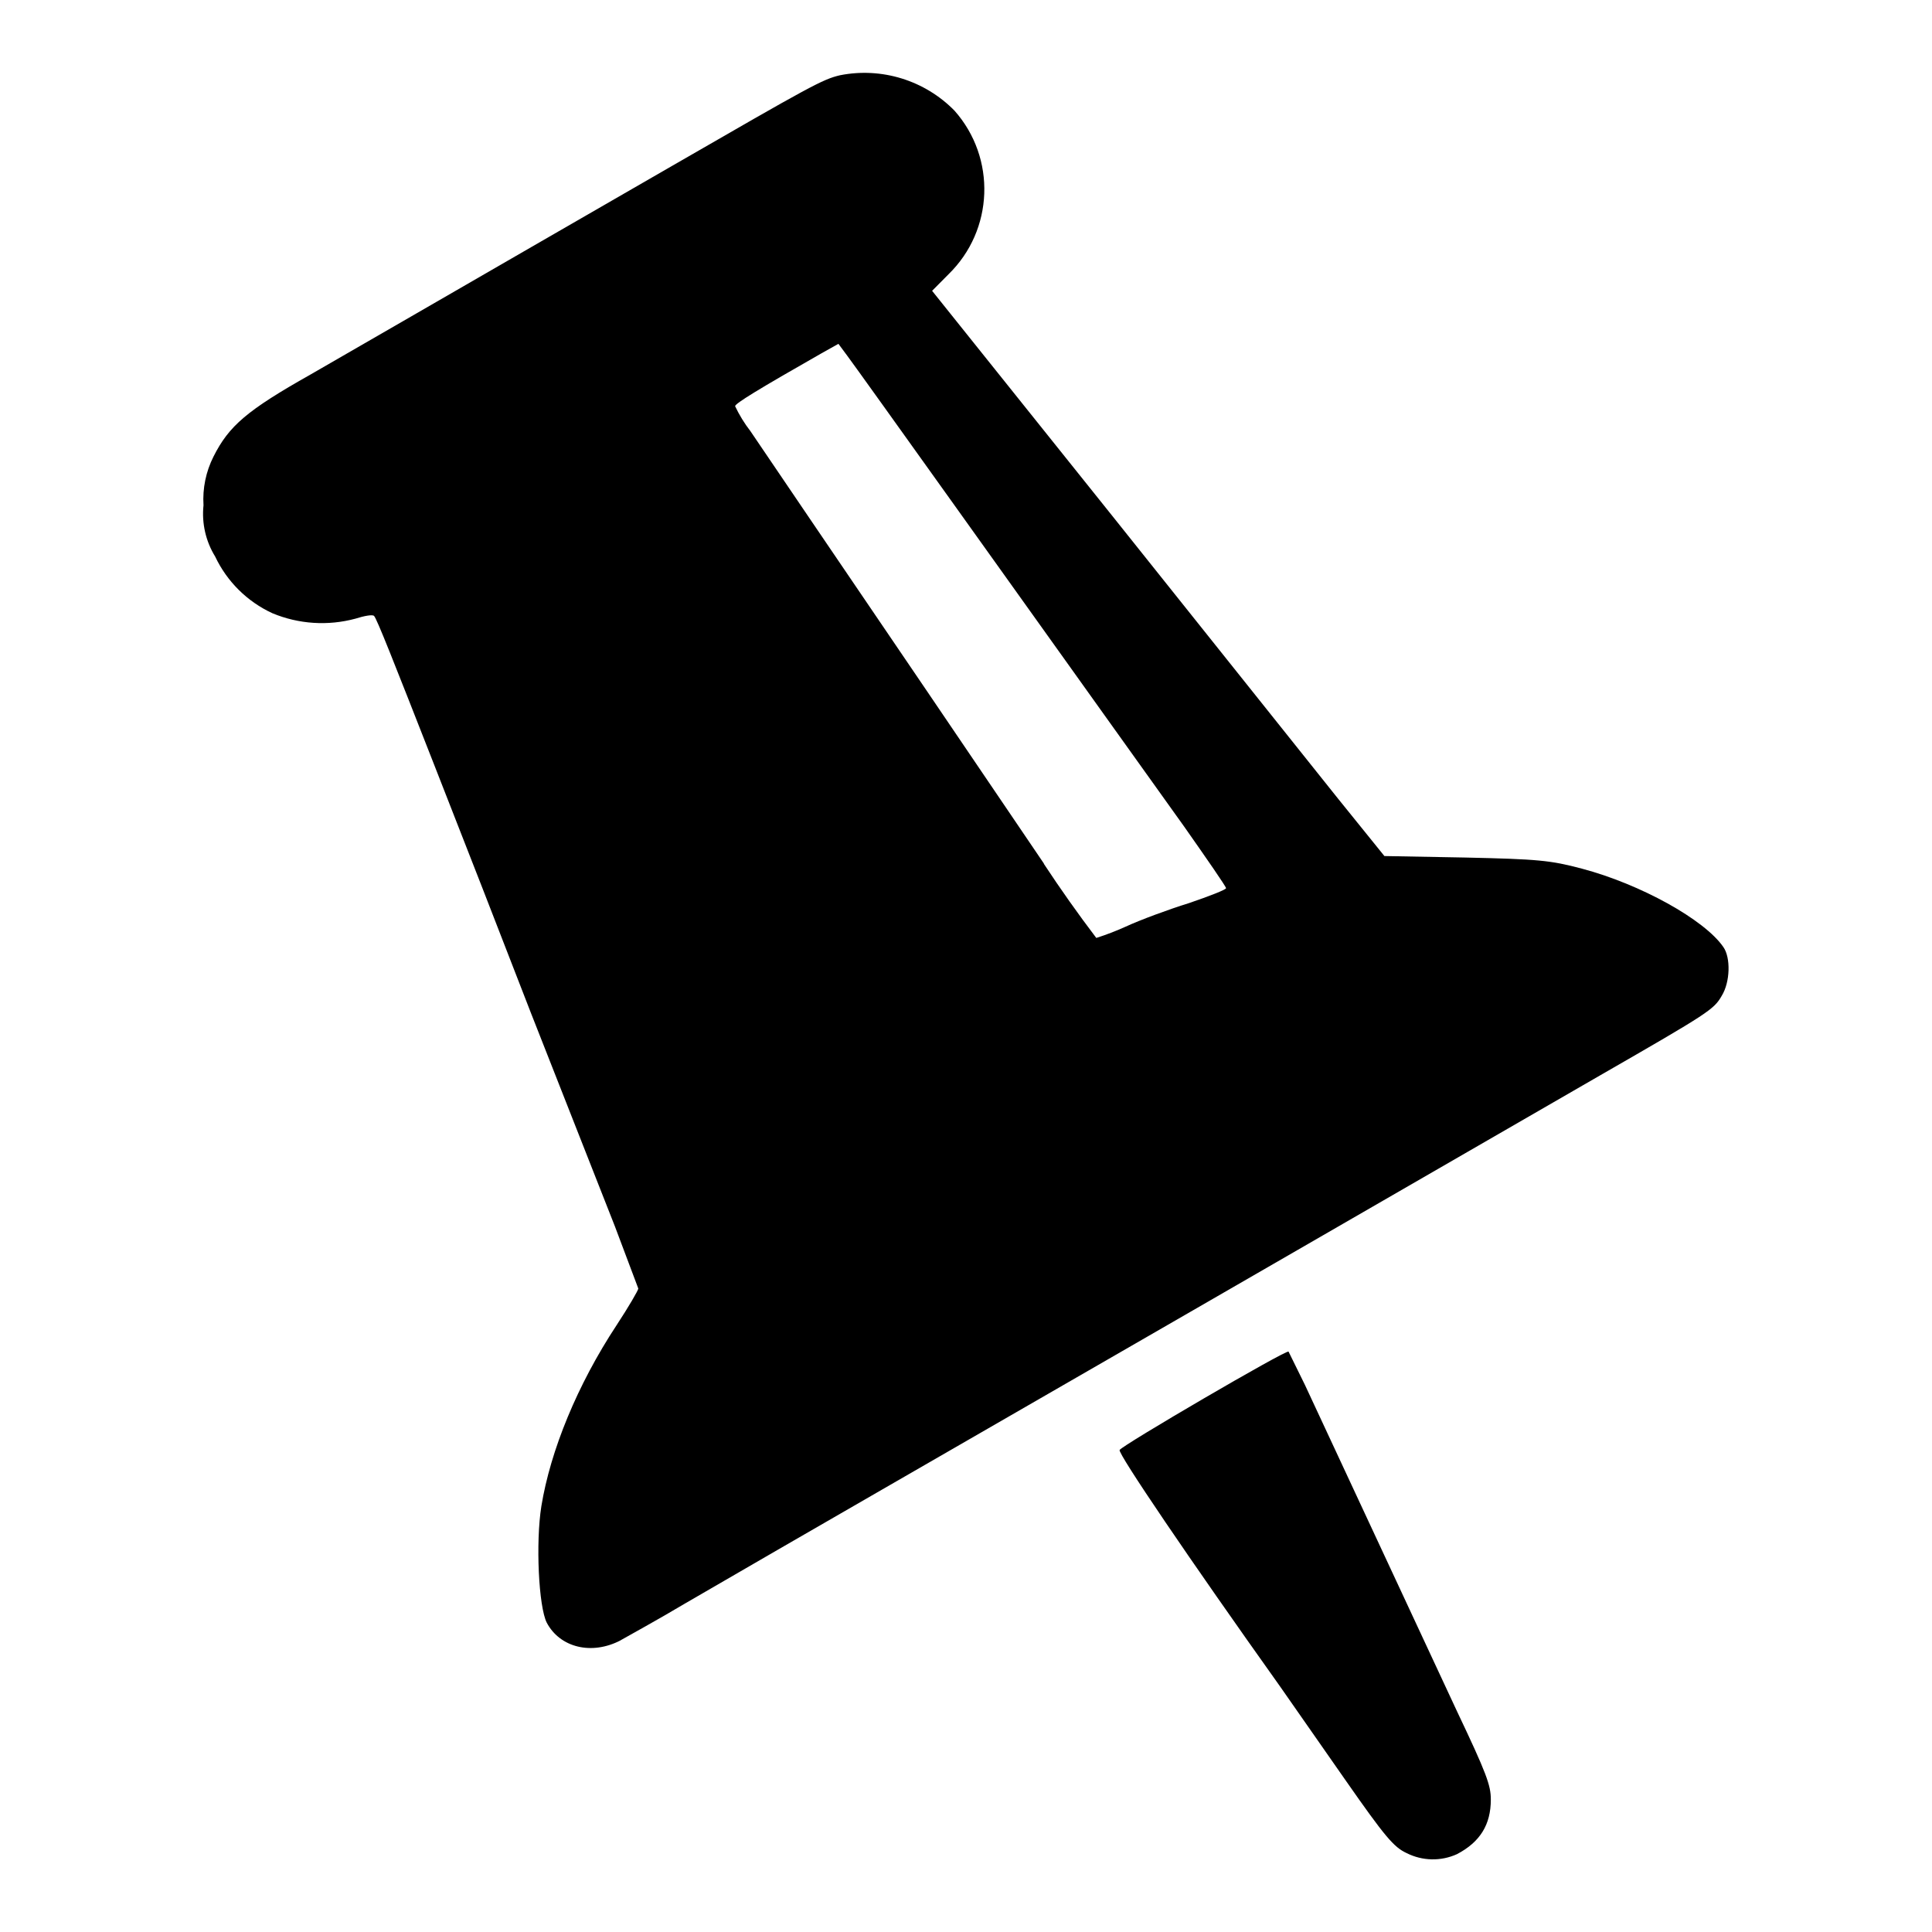
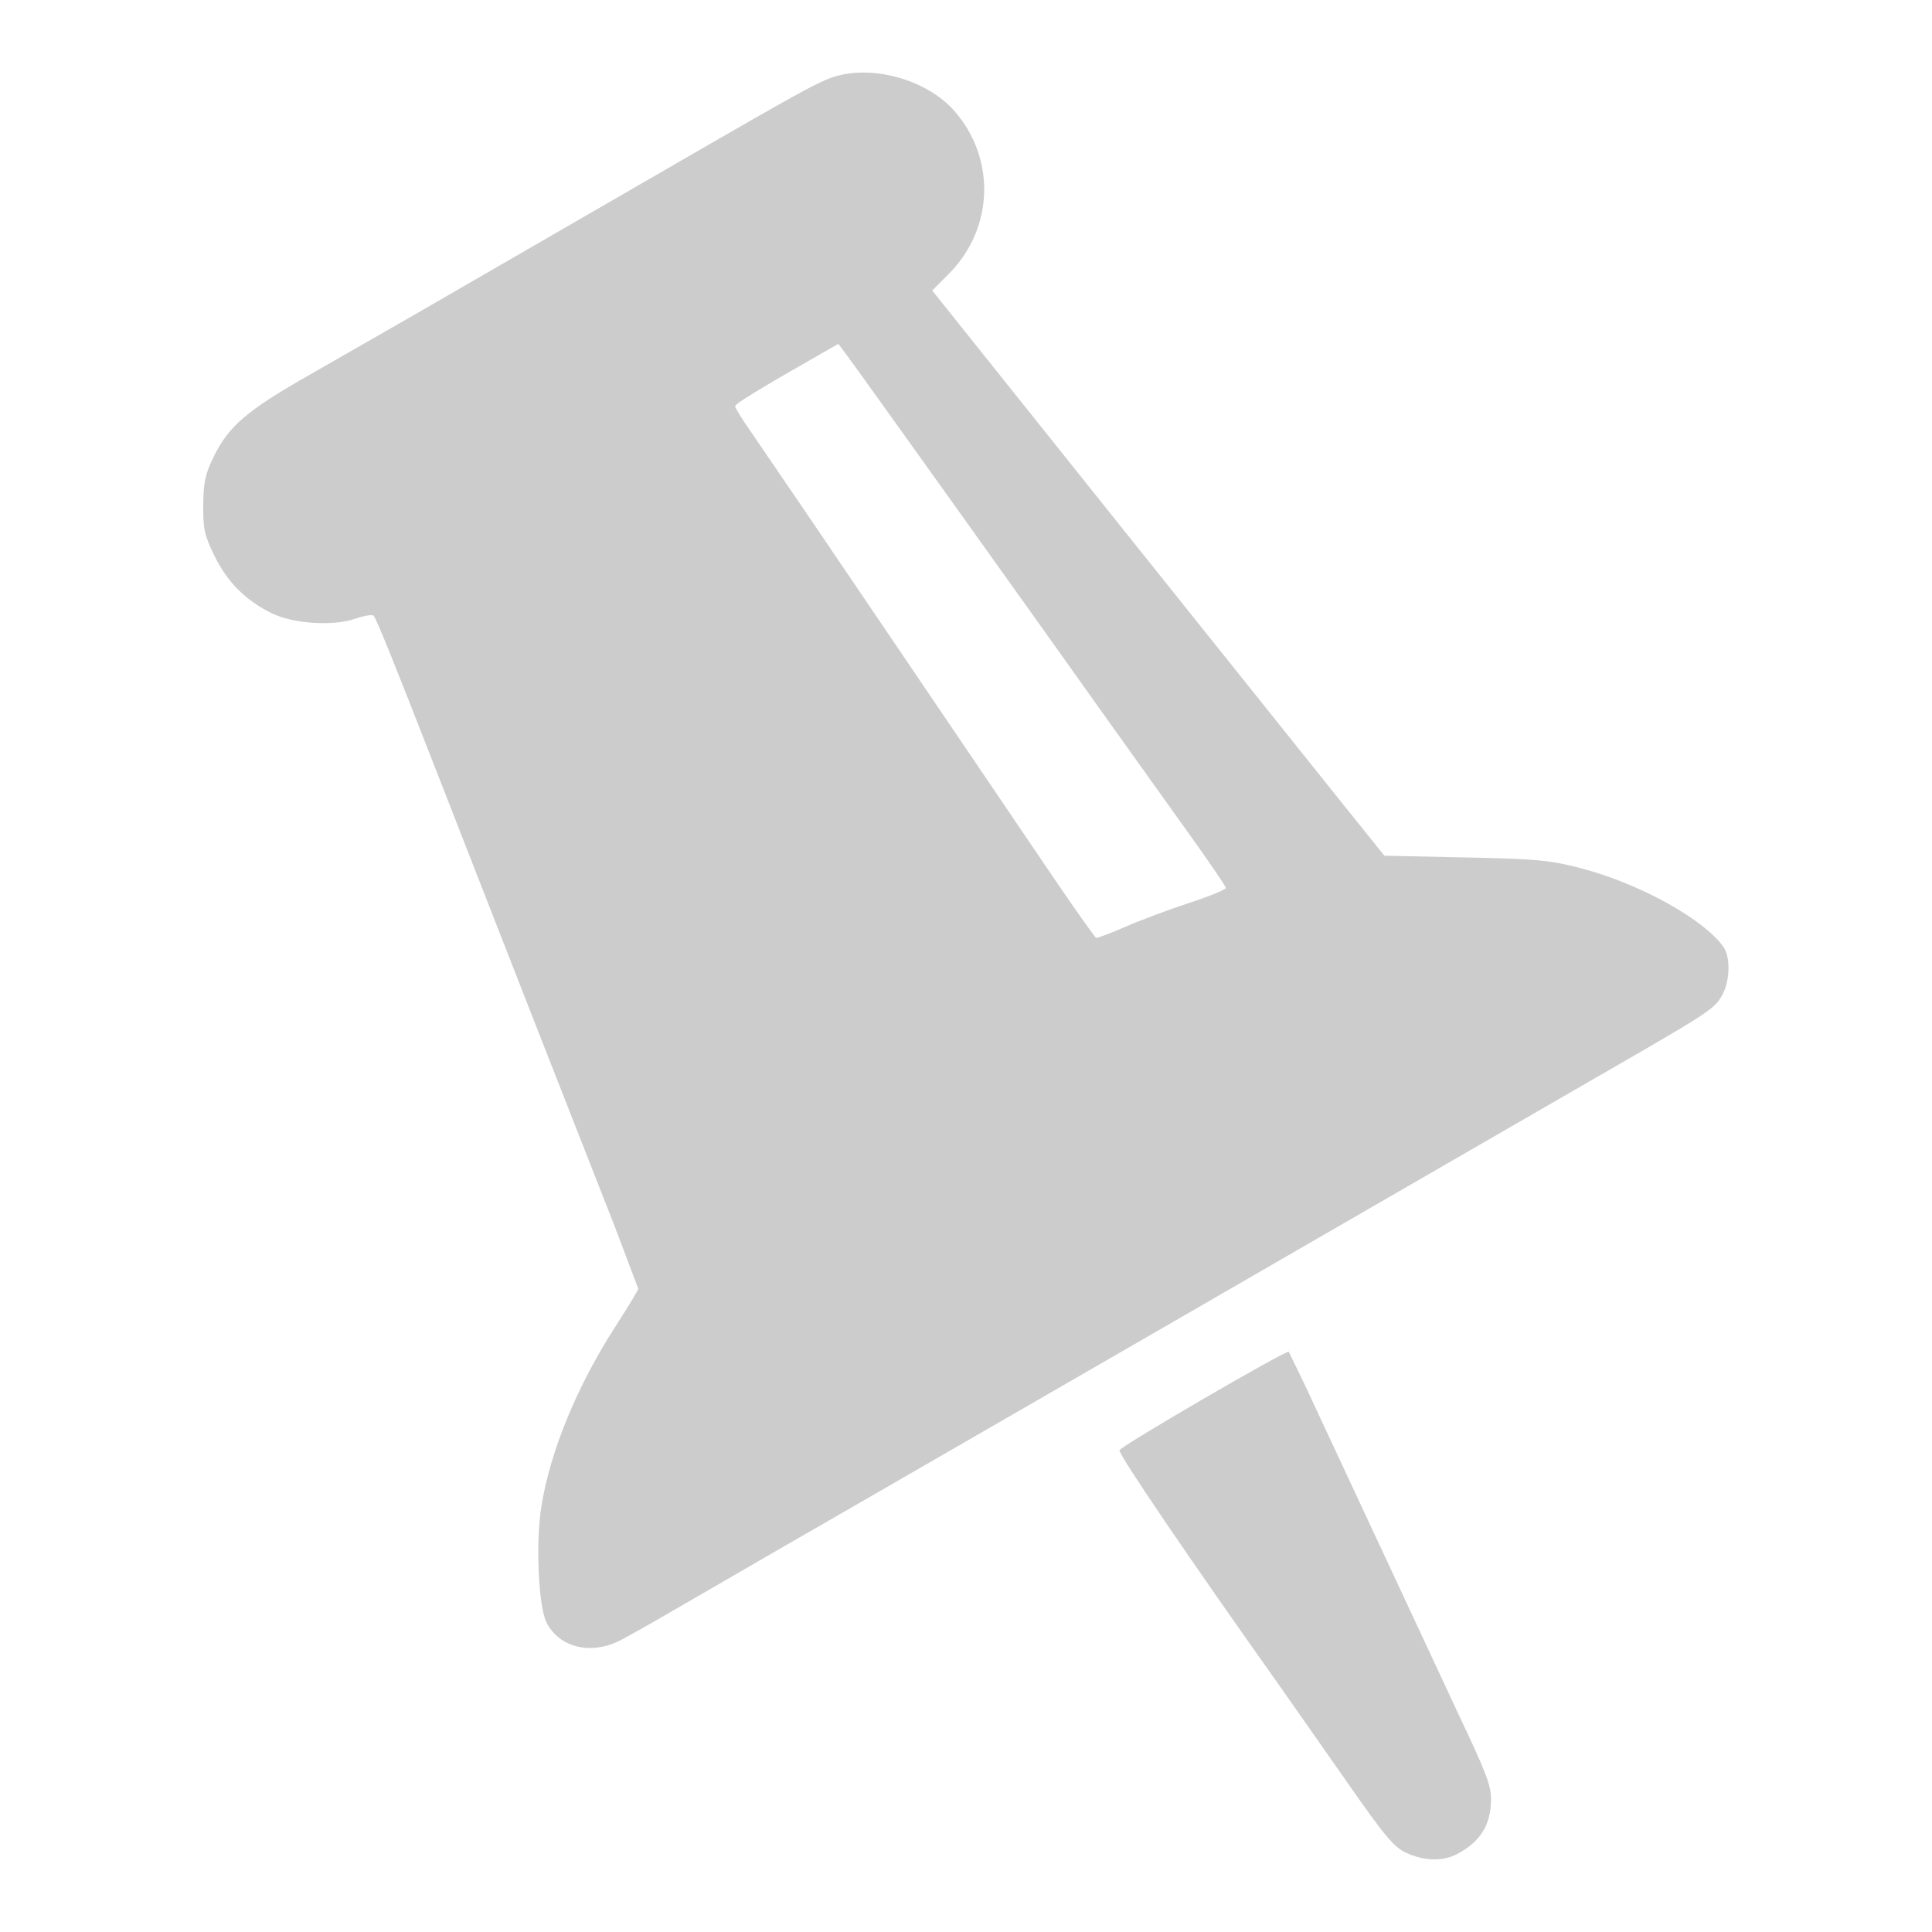
- <svg xmlns="http://www.w3.org/2000/svg" width="14.25" height="14.25">
-   <path d="M10.746 13.676c.172-.09.25-.219.25-.403 0-.105-.031-.191-.25-.652l-1.121-2.406-.121-.246c-.016-.016-1.234.695-1.246.726-.012.028.515.805 1.18 1.739l.488.699c.289.414.355.492.449.535a.43.43 0 0 0 .371.008m-6.168-1.578c.063-.036.277-.153.473-.27l.687-.398.766-.442L8.738 9.7l.832-.48 2.235-1.29c.8-.46.836-.484.894-.585.063-.102.067-.282.012-.36-.14-.203-.613-.464-1.043-.578-.234-.062-.324-.07-.86-.082l-.597-.011-.344-.426L8.2 3.8 6.875 2.145l.121-.122A.875.875 0 0 0 7.04.816a.93.93 0 0 0-.844-.261c-.129.03-.215.078-1.25.675l-1.03.594-.845.488-.78.45c-.47.265-.602.379-.716.605a.7.7 0 0 0-.074.36.6.6 0 0 0 .086.378.87.87 0 0 0 .422.418.95.95 0 0 0 .613.04c.063-.02.125-.032.137-.02.02.02.14.324.445 1.102l.356.91.355.914.621 1.578.172.457c0 .012-.07.133-.16.27-.29.44-.488.925-.555 1.335-.043.27-.02.743.04.86.097.183.331.242.546.129M7.7 6.37l-.868-1.28-.844-1.242-.453-.668a1 1 0 0 1-.113-.184c0-.02.172-.125.637-.39l.125-.07.066.089c.074.098 1.465 2.047 1.895 2.648l.59.825c.167.238.308.441.308.453 0 .011-.121.058-.273.11-.149.046-.36.124-.47.175a2 2 0 0 1-.214.082 10 10 0 0 1-.387-.547m0 0" />
+ <svg xmlns="http://www.w3.org/2000/svg" viewBox="0 0 19 19">
+   <path d="M-3068.907 720.103c-2.236-1.166-3.269-2.826-3.269-5.253 0-1.374.419-2.462 3.265-8.483l14.606-31.3 1.551-3.203c.207-.207 16.087 9.031 16.256 9.457.137.344-6.738 10.46-15.385 22.638l-6.355 9.069c-3.757 5.393-4.607 6.411-5.815 6.96-1.733.787-3.487.829-4.854.116zm80.308-20.544c-.836-.433-3.611-2.006-6.165-3.495l-8.945-5.181-9.977-5.748-29.072-16.78-10.838-6.266-29.072-16.789c-10.421-6-10.899-6.313-11.67-7.617-.78-1.321-.862-3.686-.161-4.686 1.852-2.644 8.021-6.067 13.576-7.532 3.063-.808 4.22-.918 11.202-1.068l7.786-.167 4.459-5.551 21.711-27.137 17.251-21.586-1.57-1.57c-4.348-4.348-4.583-11.089-.546-15.687 2.458-2.799 7.284-4.302 10.973-3.417 1.696.407 2.793 1 16.271 8.791l13.418 7.753 11.01 6.364 10.146 5.815c6.096 3.464 7.846 4.955 9.296 7.918.807 1.649.984 2.467 1.002 4.639.019 2.31-.118 2.921-1.108 4.932-1.228 2.494-3.007 4.261-5.511 5.474-2.053.994-5.879 1.238-7.97.509-.849-.296-1.646-.427-1.772-.292-.265.285-1.861 4.227-5.81 14.352l-4.637 11.87-4.642 11.87-8.059 20.542-2.265 5.99c0 .133.944 1.698 2.097 3.479 3.744 5.779 6.341 12.055 7.205 17.411.562 3.486.285 9.664-.501 11.185-1.249 2.415-4.294 3.132-7.109 1.675zm-40.656-74.56l11.31-16.687 10.961-16.17 5.907-8.663c.822-1.169 1.492-2.253 1.489-2.408-.01-.246-2.254-1.62-8.308-5.074l-1.605-.916-.85 1.134c-.964 1.286-19.104 26.66-24.669 34.507l-7.679 10.743c-2.21 3.07-4.019 5.708-4.019 5.862s1.586.8 3.524 1.435 4.686 1.663 6.107 2.284 2.693 1.102 2.826 1.069 2.386-3.235 5.004-7.114z" transform="matrix(-.102414 0 0 .102414 -299.9705 -55.51464)" fill="#ccc" />
</svg>
